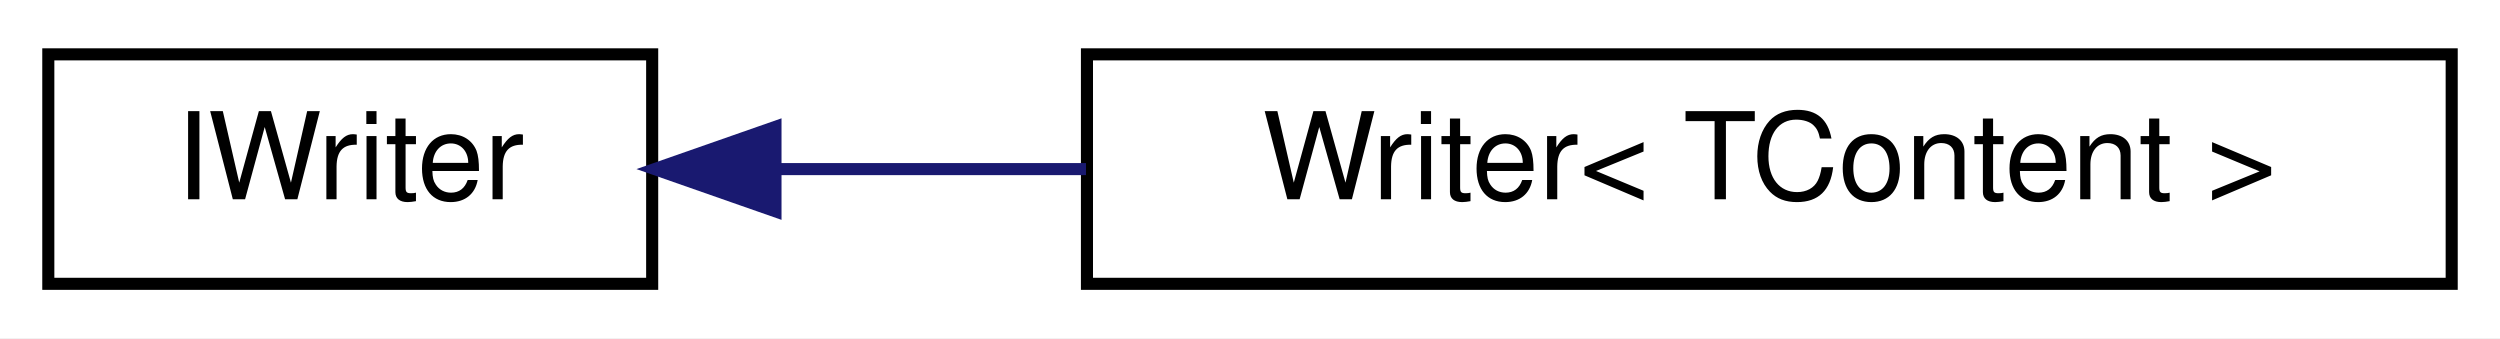
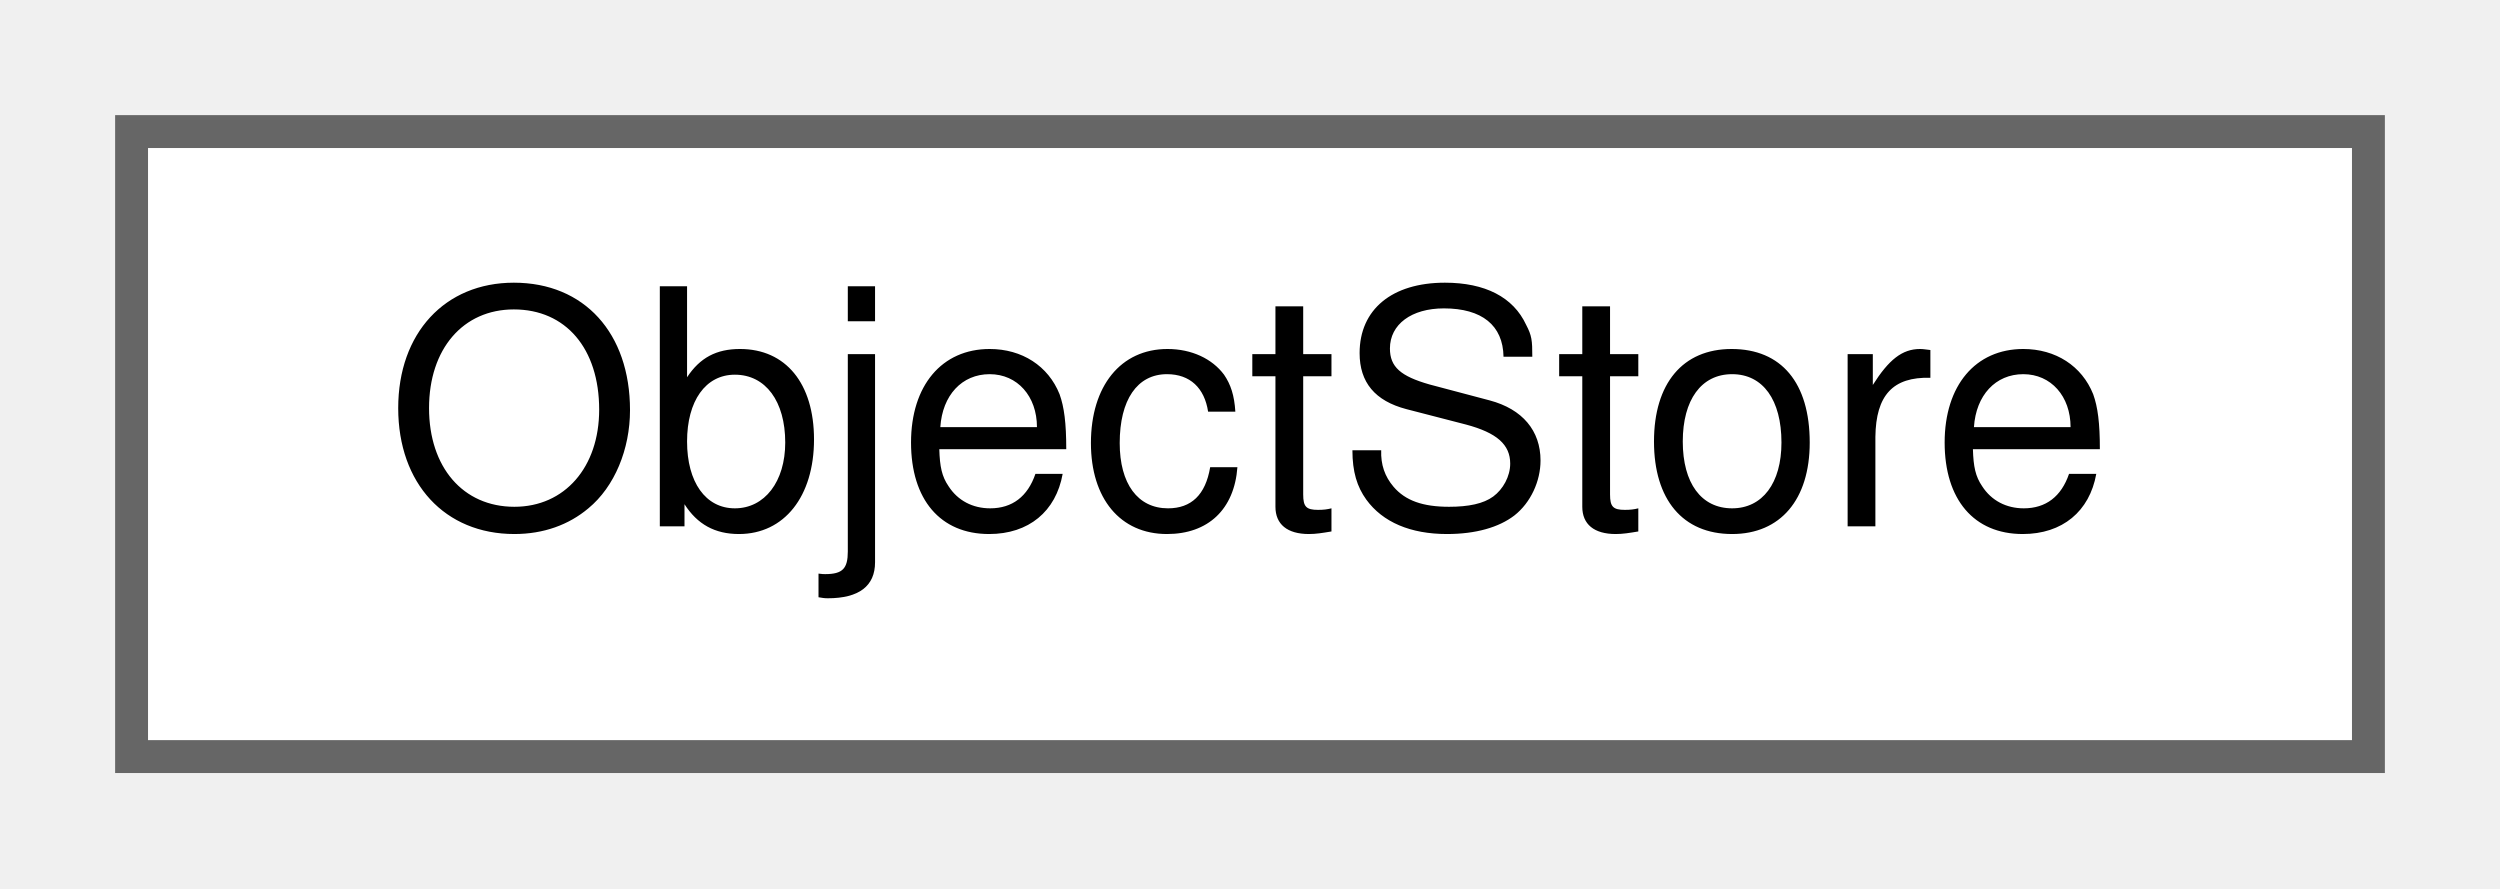
- <svg xmlns="http://www.w3.org/2000/svg" xmlns:xlink="http://www.w3.org/1999/xlink" width="207pt" height="28pt" viewBox="0.00 0.00 207.00 28.00">
-   <g id="graph0" class="graph" transform="scale(1 1) rotate(0) translate(4 24)">
-     <polygon fill="white" stroke="transparent" points="-4,4 -4,-24 203,-24 203,4 -4,4" />
+ <svg xmlns="http://www.w3.org/2000/svg" xmlns:xlink="http://www.w3.org/1999/xlink" width="76pt" height="27pt" viewBox="0.00 0.00 76.00 27.00">
+   <g id="graph0" class="graph" transform="scale(1 1) rotate(0) translate(4 23)">
    <g id="node1" class="node">
      <g id="a_node1">
-         <a xlink:href="interfaceIWriter.html" target="_top" xlink:title=" ">
-           <polygon fill="white" stroke="black" points="0,-0.5 0,-19.5 50,-19.5 50,-0.5 0,-0.5" />
-           <text text-anchor="middle" x="25" y="-7.5" font-family="Helvetica,sans-Serif" font-size="10.00">IWriter</text>
+         <a xlink:href="classObjectStore.html" target="_top" xlink:title=" ">
+           <polygon fill="white" stroke="#666666" points="68,-19 0,-19 0,0 68,0 68,-19" />
+           <text text-anchor="middle" x="34" y="-7" font-family="Helvetica,sans-Serif" font-size="10.00">ObjectStore</text>
        </a>
      </g>
    </g>
-     <g id="node2" class="node">
-       <g id="a_node2">
-         <a xlink:href="classWriter.html" target="_top" xlink:title=" ">
-           <polygon fill="white" stroke="black" points="86,-0.5 86,-19.5 199,-19.5 199,-0.5 86,-0.5" />
-           <text text-anchor="middle" x="142.5" y="-7.5" font-family="Helvetica,sans-Serif" font-size="10.00">Writer&lt; TContent &gt;</text>
-         </a>
-       </g>
-     </g>
-     <g id="edge1" class="edge">
-       <path fill="none" stroke="midnightblue" d="M60.32,-10C68.39,-10 77.18,-10 85.92,-10" />
-       <polygon fill="midnightblue" stroke="midnightblue" points="60.21,-6.5 50.21,-10 60.21,-13.5 60.21,-6.5" />
-     </g>
  </g>
</svg>
